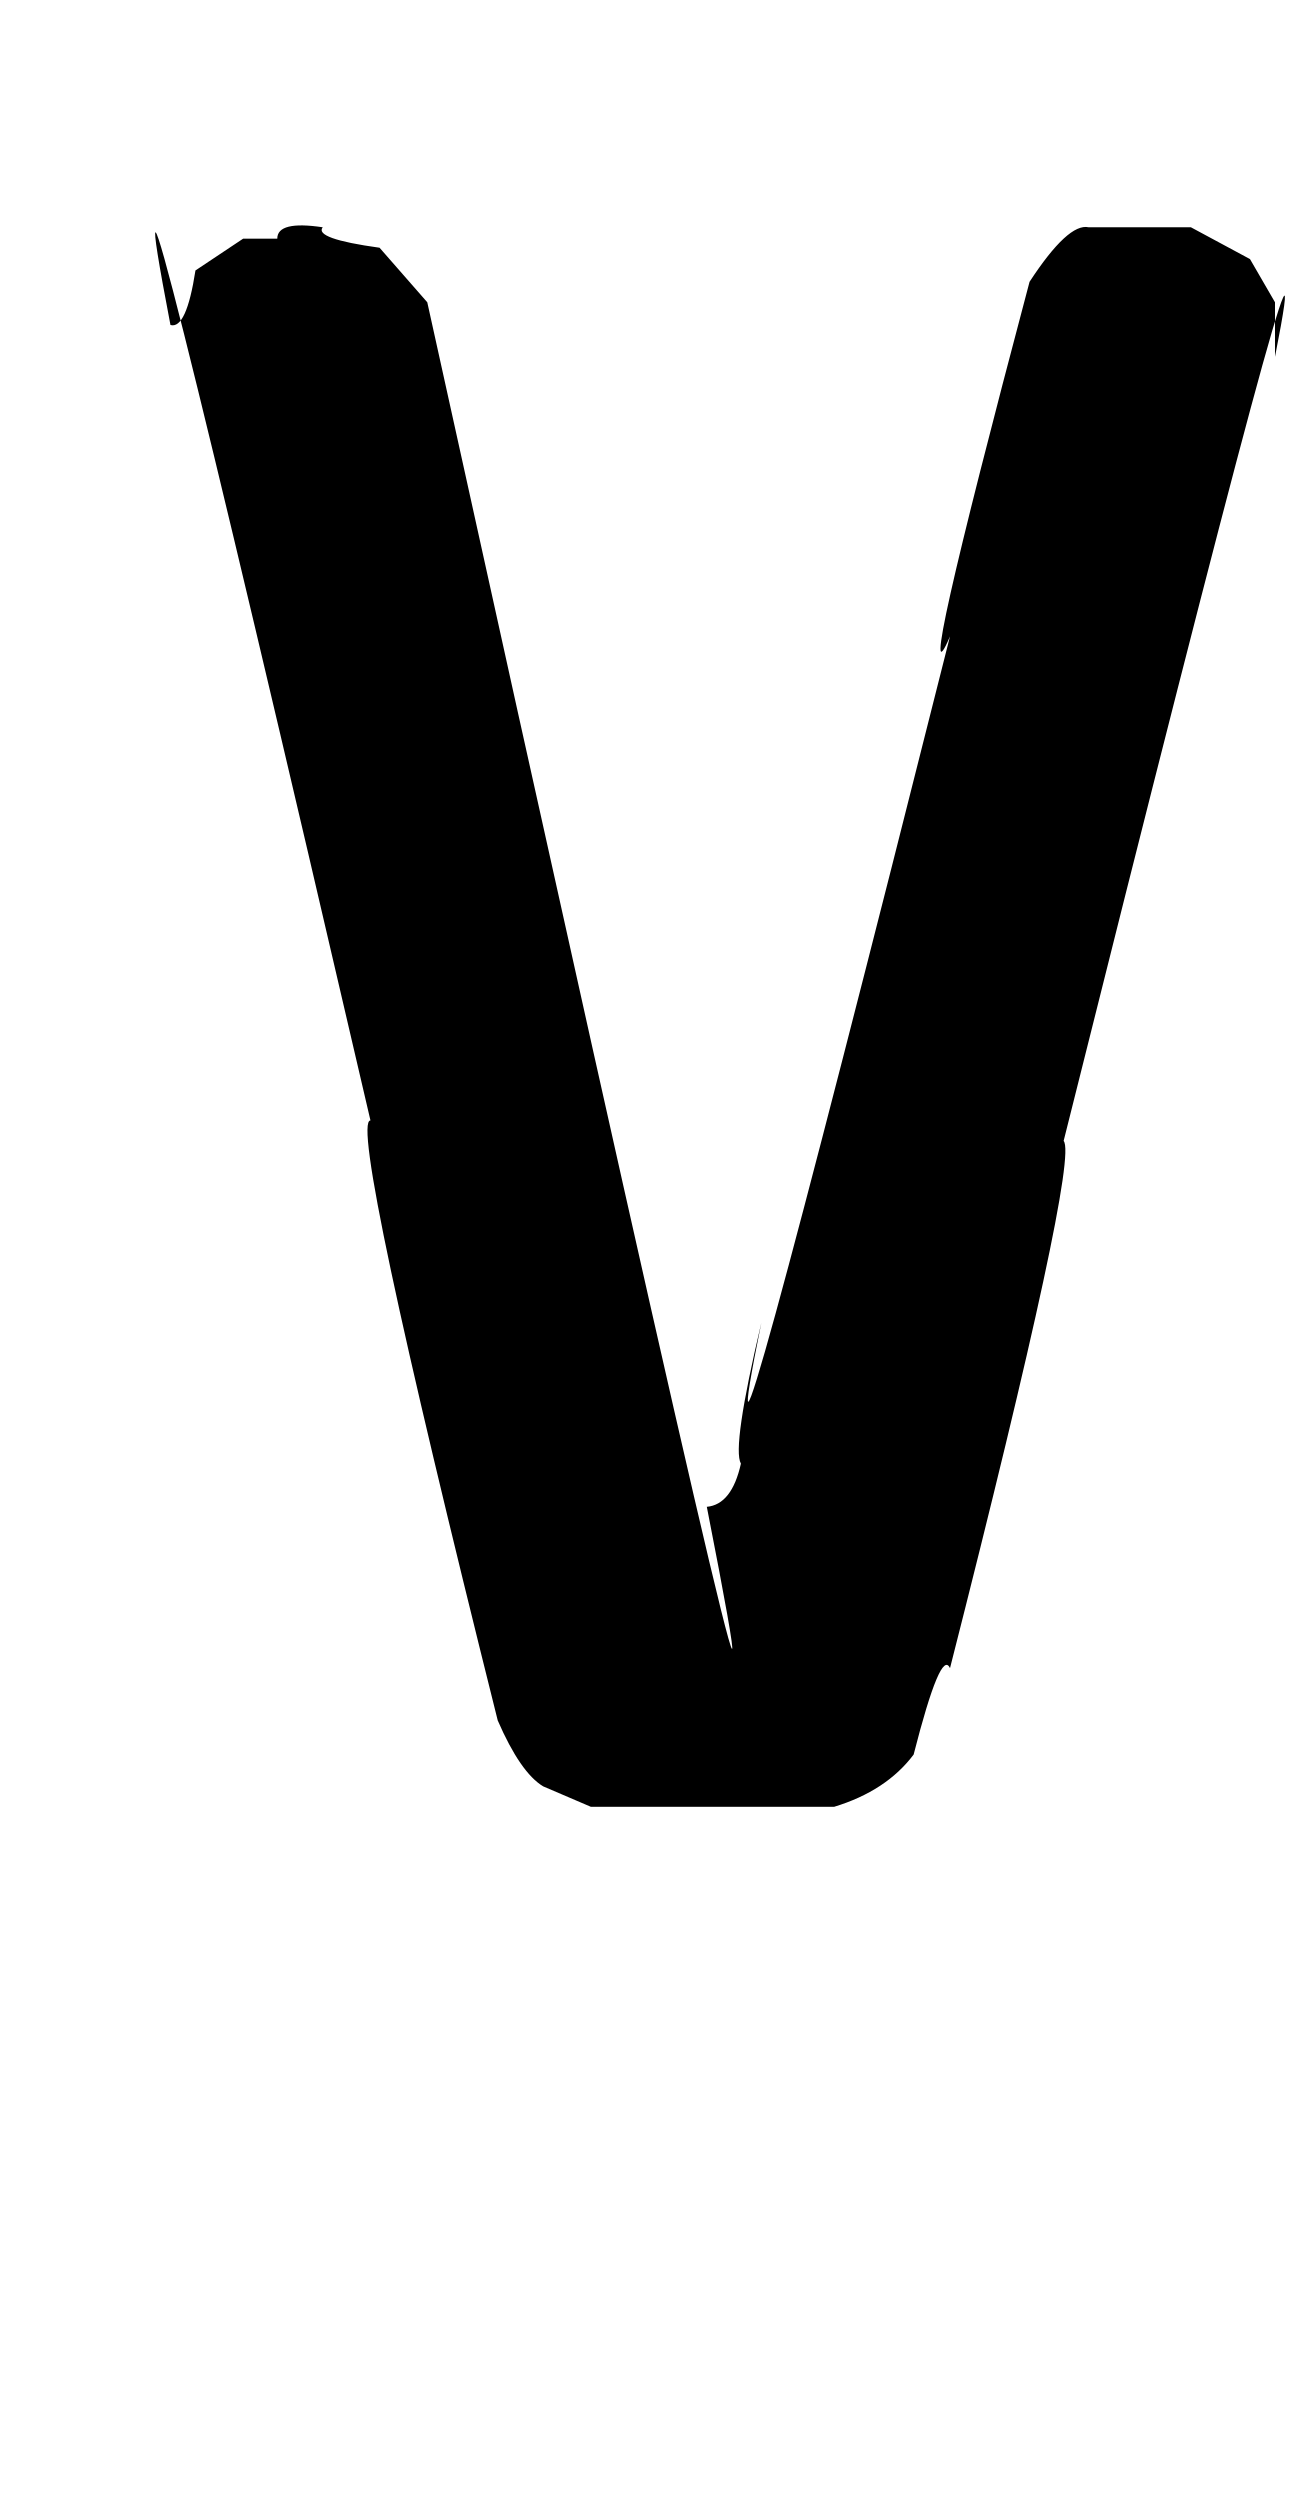
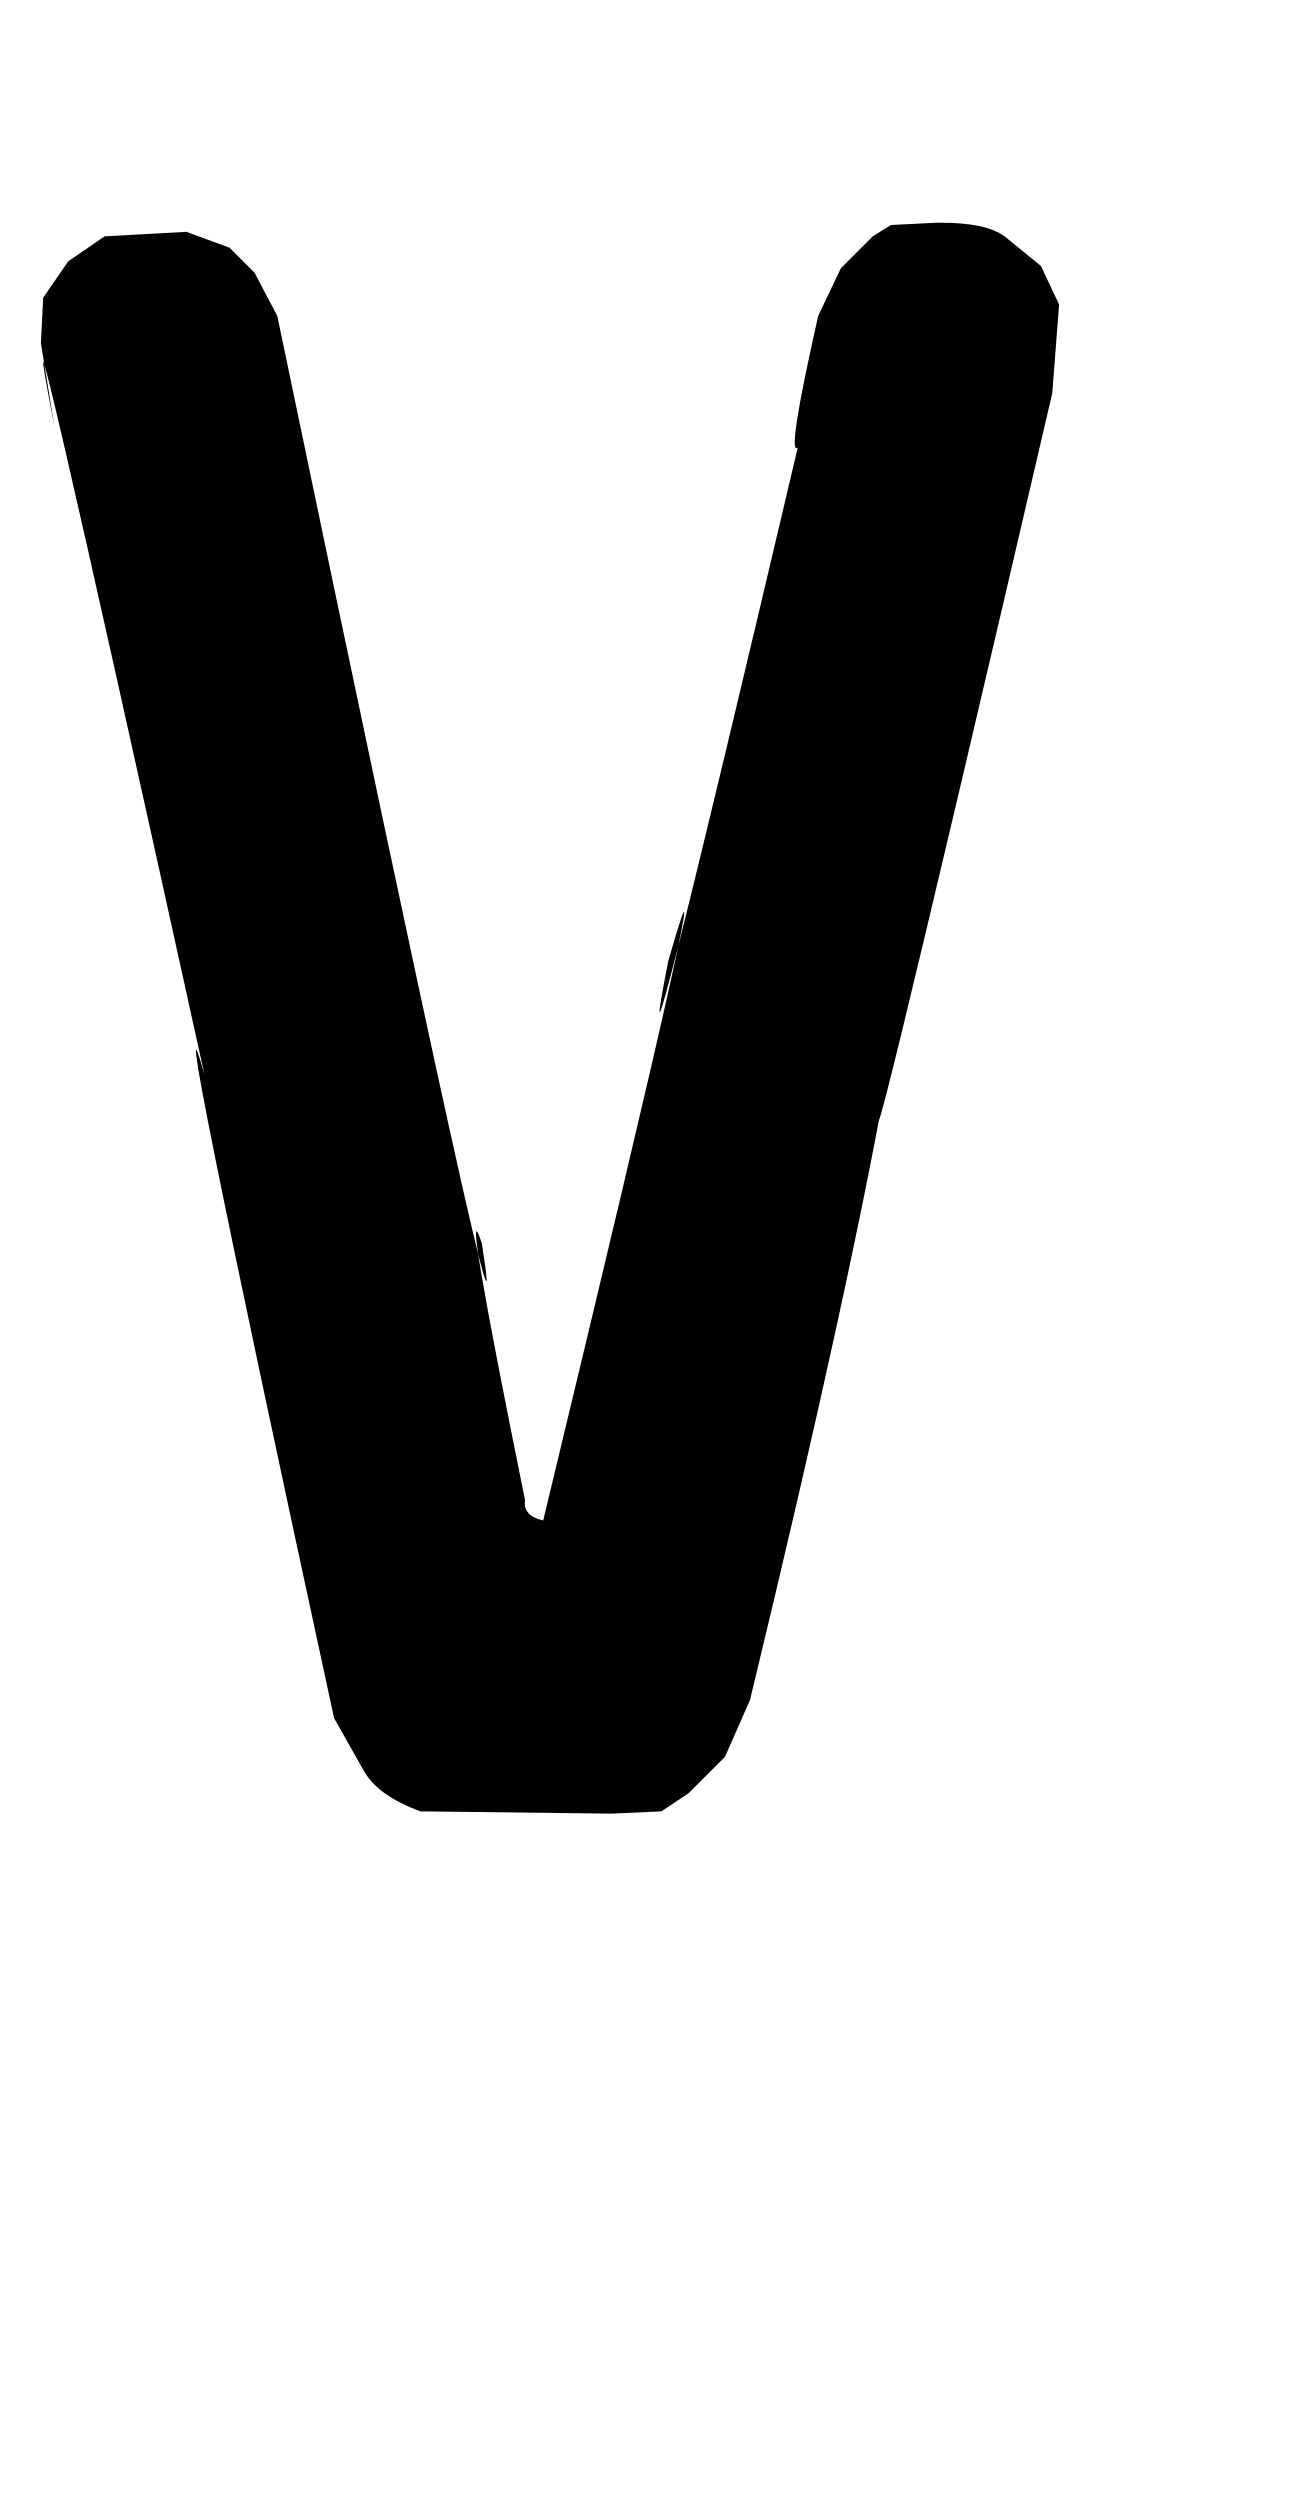
- <svg xmlns="http://www.w3.org/2000/svg" viewBox="0 0 571 1100" width="571" height="1100">
+ <svg xmlns="http://www.w3.org/2000/svg" viewBox="0 0 578 1100" width="578" height="1100">
  <g transform="translate(0,800) scale(1,-1)">
-     <path d="M122 695Q122 703 142 700Q138 695 167 691L188 667Q361 -118 311 137Q322 138 326 156Q322 163 335 218Q306 75 418 520Q401 480 453 676Q470 702 479 700H524L550 686L561 667V643Q586 770 468 298Q475 290 418 66Q414 75 402 28Q390 12 367 5H260L239 14Q229 20 219 43Q153 307 163 307Q43 824 75 657Q82 655 86 681L107 695Z" fill="#000" />
+     <path d="M414 702Q434 702 442 696L458 683L466 666L463 627Q366 210 392 336Q375 238 330 52L319 27L303 11L291 3L269 2L185 3Q166 10 160 21L147 44Q71 395 90 327Q0 736 24 612L18 649L19 669L30 685L46 696L82 698L101 691L112 680L122 661Q228 152 212 253Q202 283 231 140Q230 133 239 131Q322 475 294 377Q275 280 351 603Q346 599 360 661L370 682L384 696L392 701L412 702Z" fill="#000" />
  </g>
</svg>
